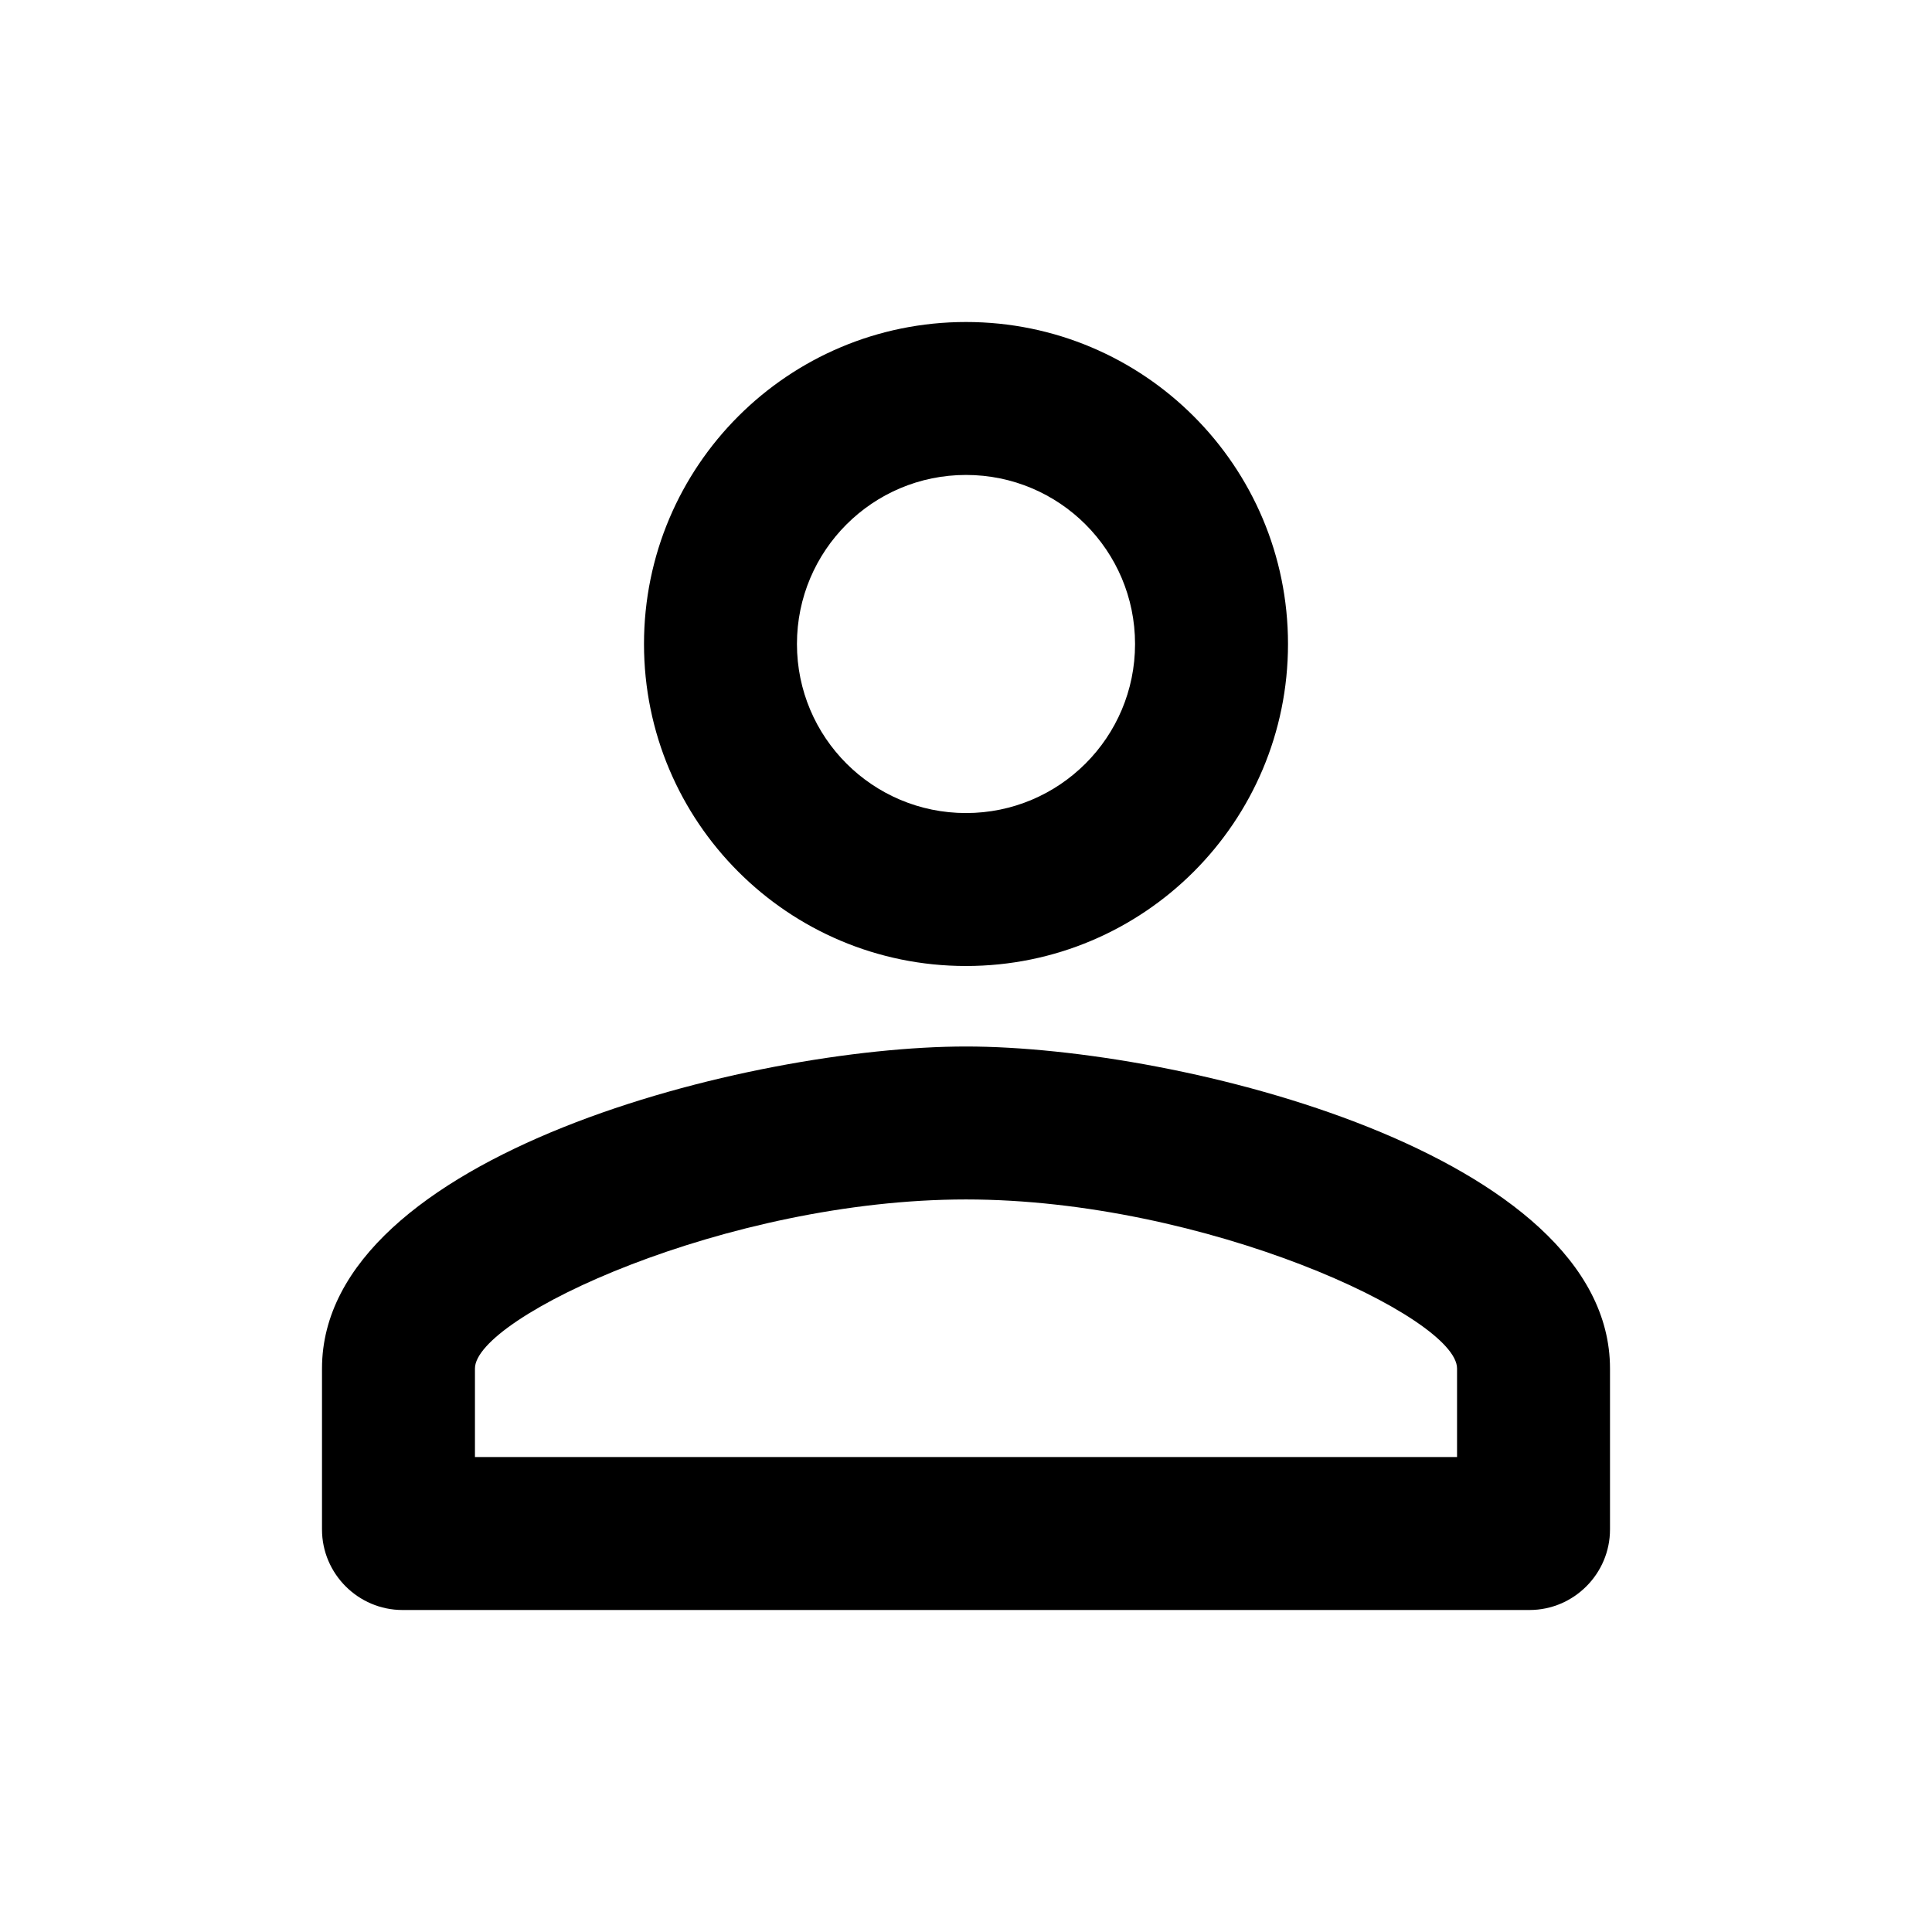
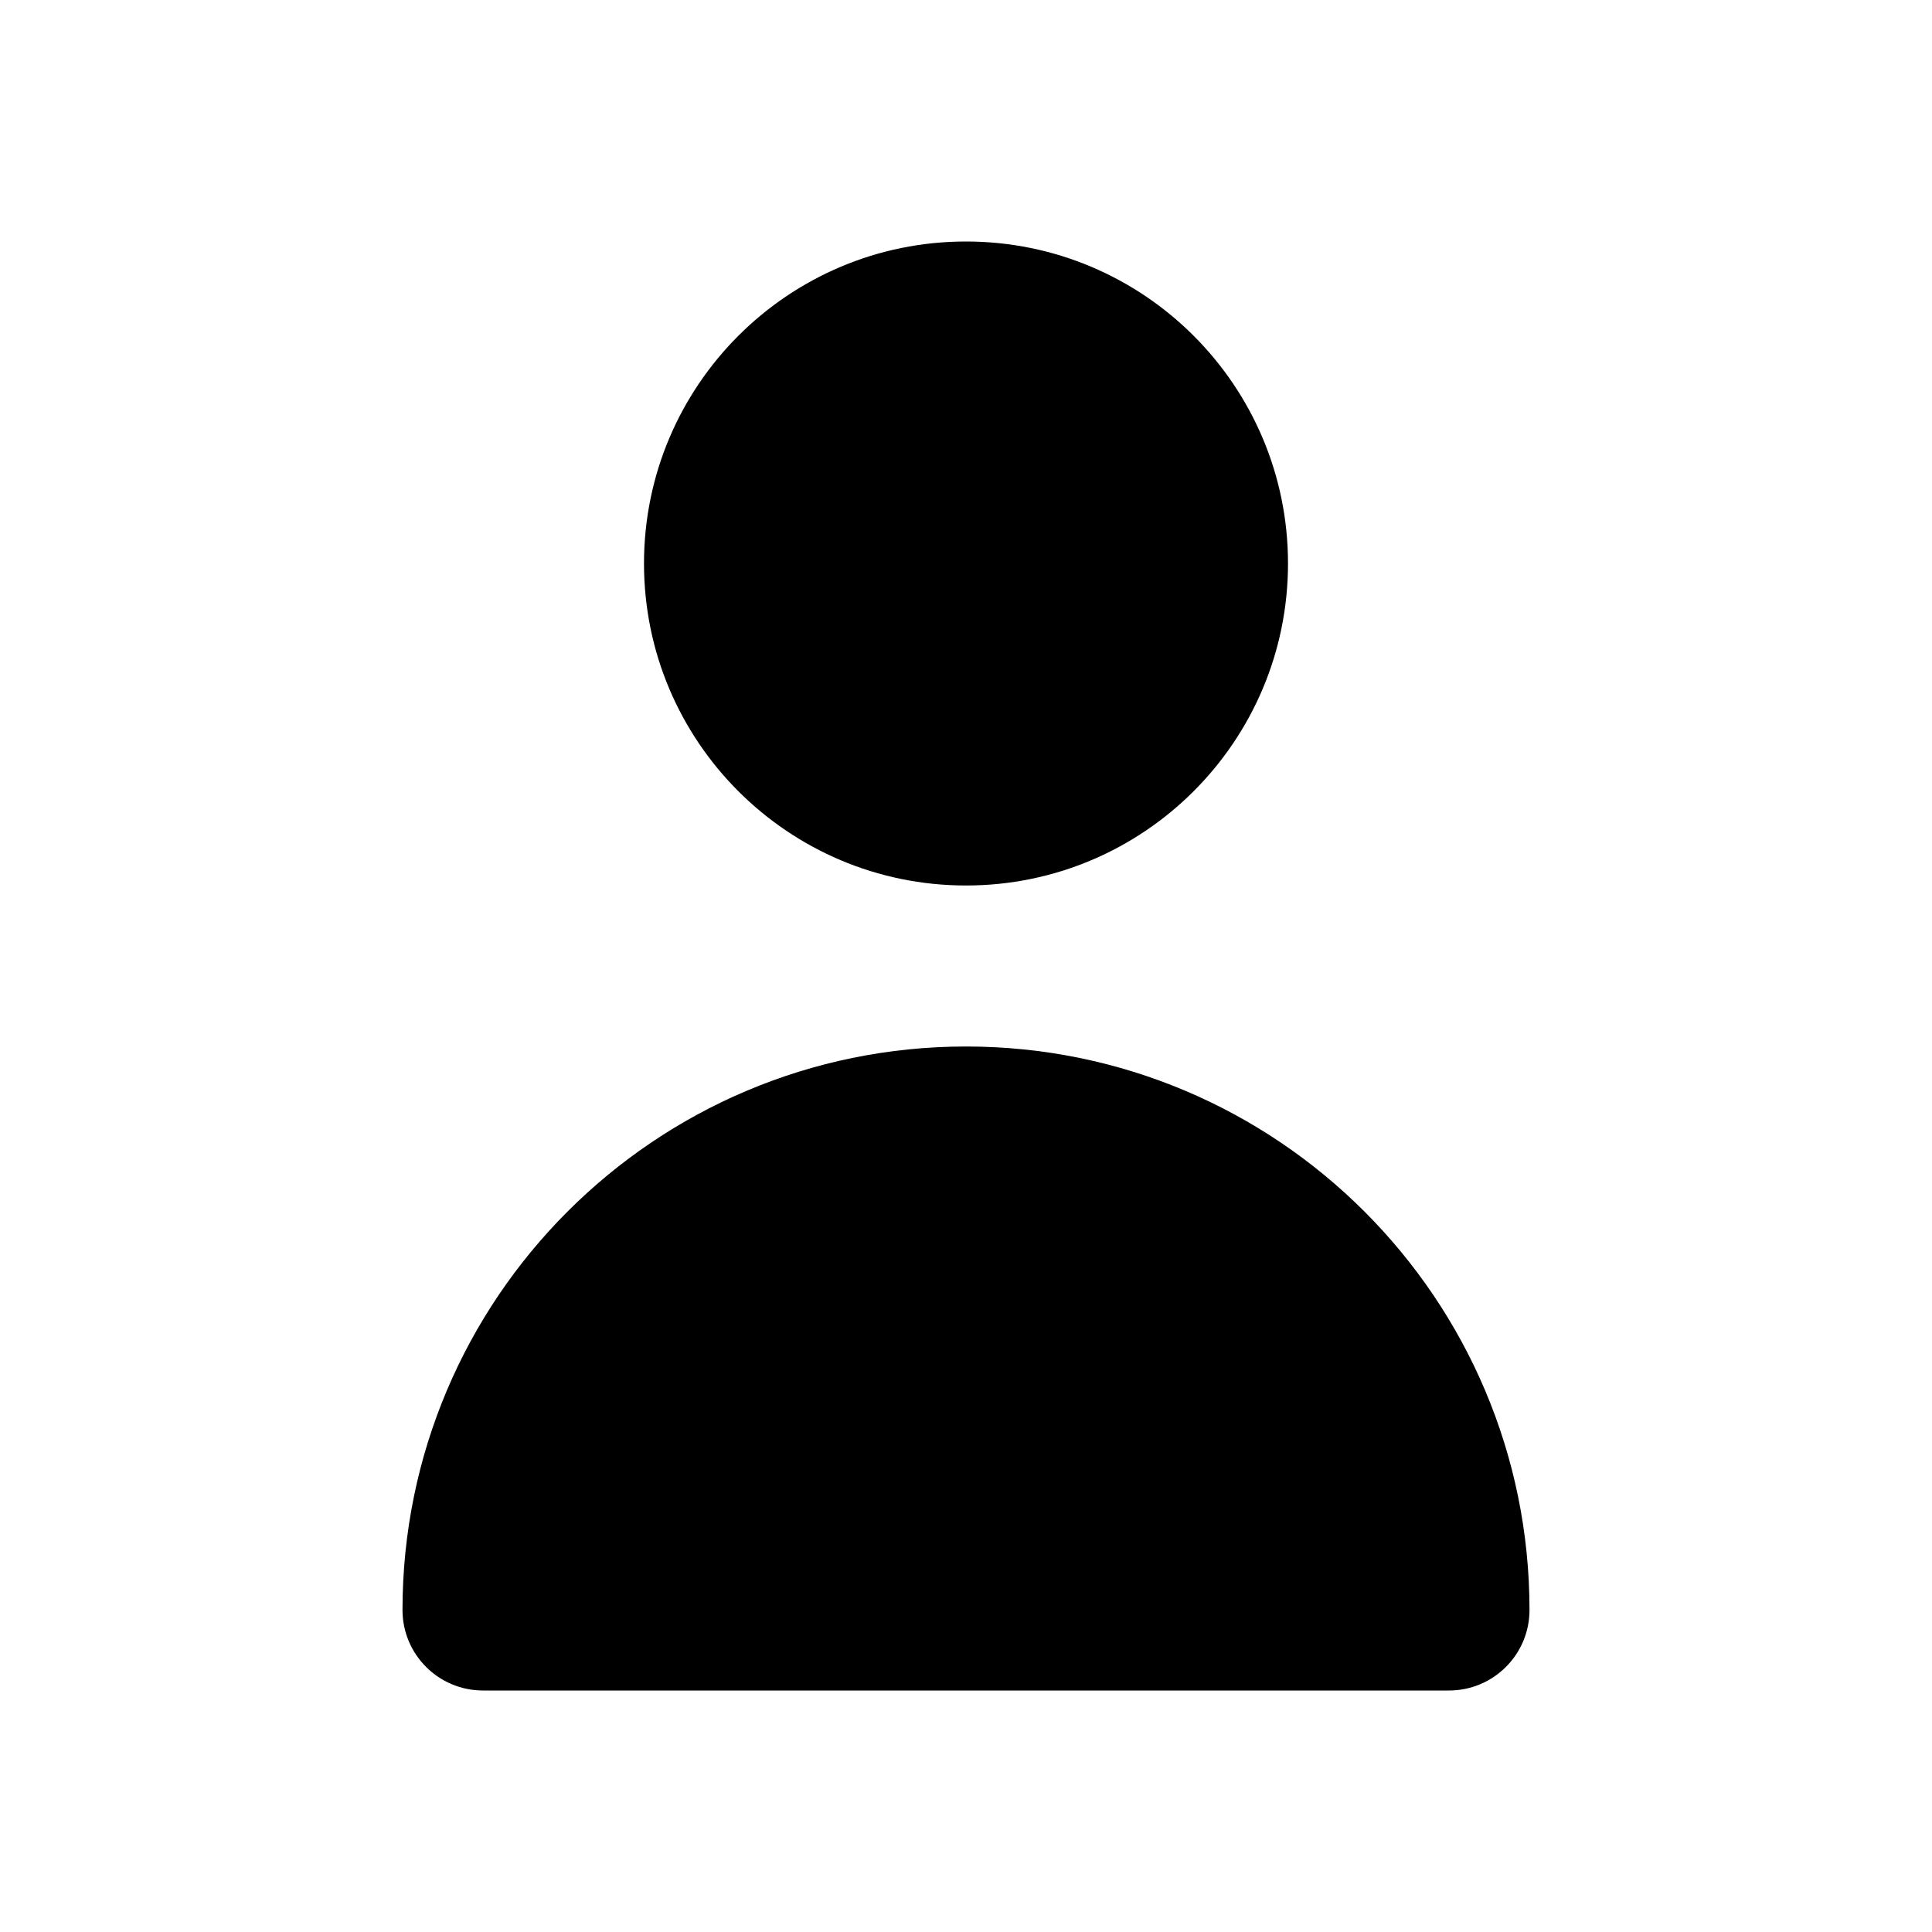
- <svg xmlns="http://www.w3.org/2000/svg" width="24" height="24" viewBox="0 0 24 24">
-   <path fill="none" d="M0 0h24v24H0V0z" />
-   <path d="M12 5.9c1.16 0 2.1.94 2.1 2.1s-.94 2.1-2.1 2.1S9.9 9.16 9.9 8s.94-2.1 2.1-2.1m0 9c2.97 0 6.1 1.46 6.1 2.1v1.1H5.9V17c0-.64 3.13-2.1 6.1-2.1M12 4C9.79 4 8 5.79 8 8s1.79 4 4 4 4-1.79 4-4-1.79-4-4-4zm0 9c-2.67 0-8 1.34-8 4v2c0 .55.45 1 1 1h14c.55 0 1-.45 1-1v-2c0-2.66-5.33-4-8-4z" />
+ <svg xmlns="http://www.w3.org/2000/svg" viewBox="0 0 24 24">
+   <g data-name="Layer 2">
+     <g data-name="person">
+       <rect width="24" height="24" opacity="0" />
+       <path d="M12 11a4 4 0 1 0-4-4 4 4 0 0 0 4 4zM18 21a1 1 0 0 0 1-1 7 7 0 0 0-14 0 1 1 0 0 0 1 1z" />
+     </g>
+   </g>
</svg>
